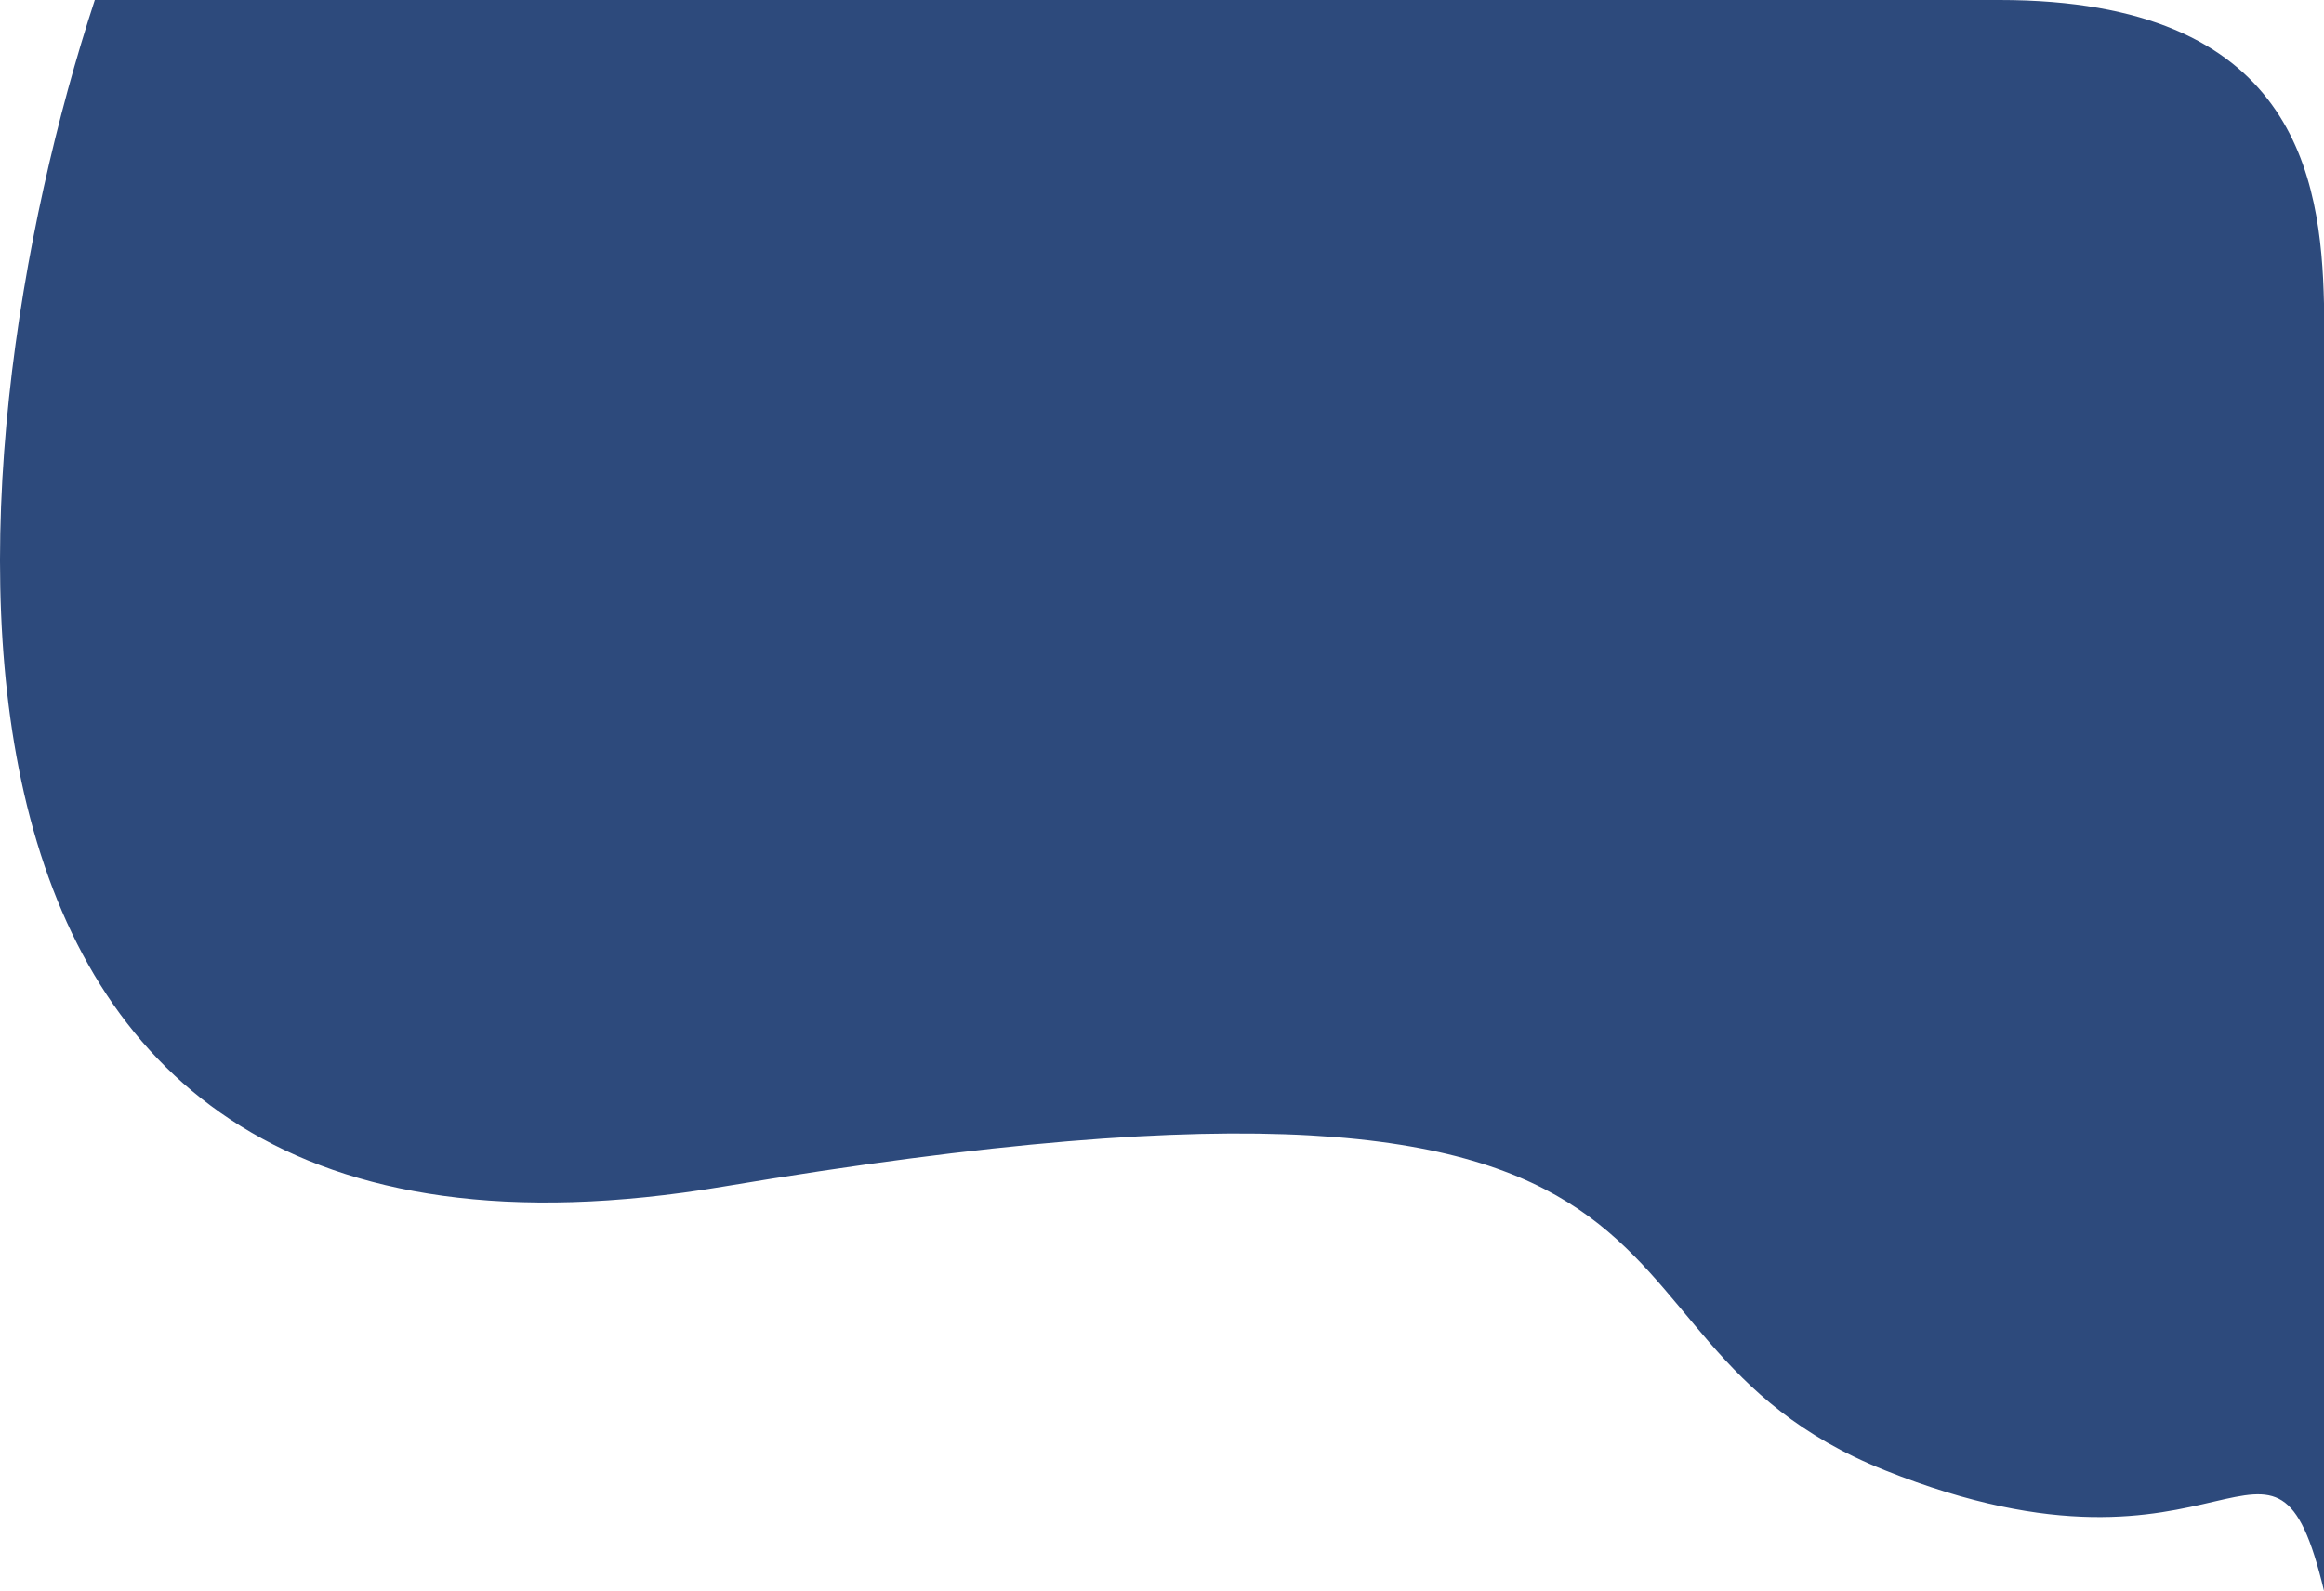
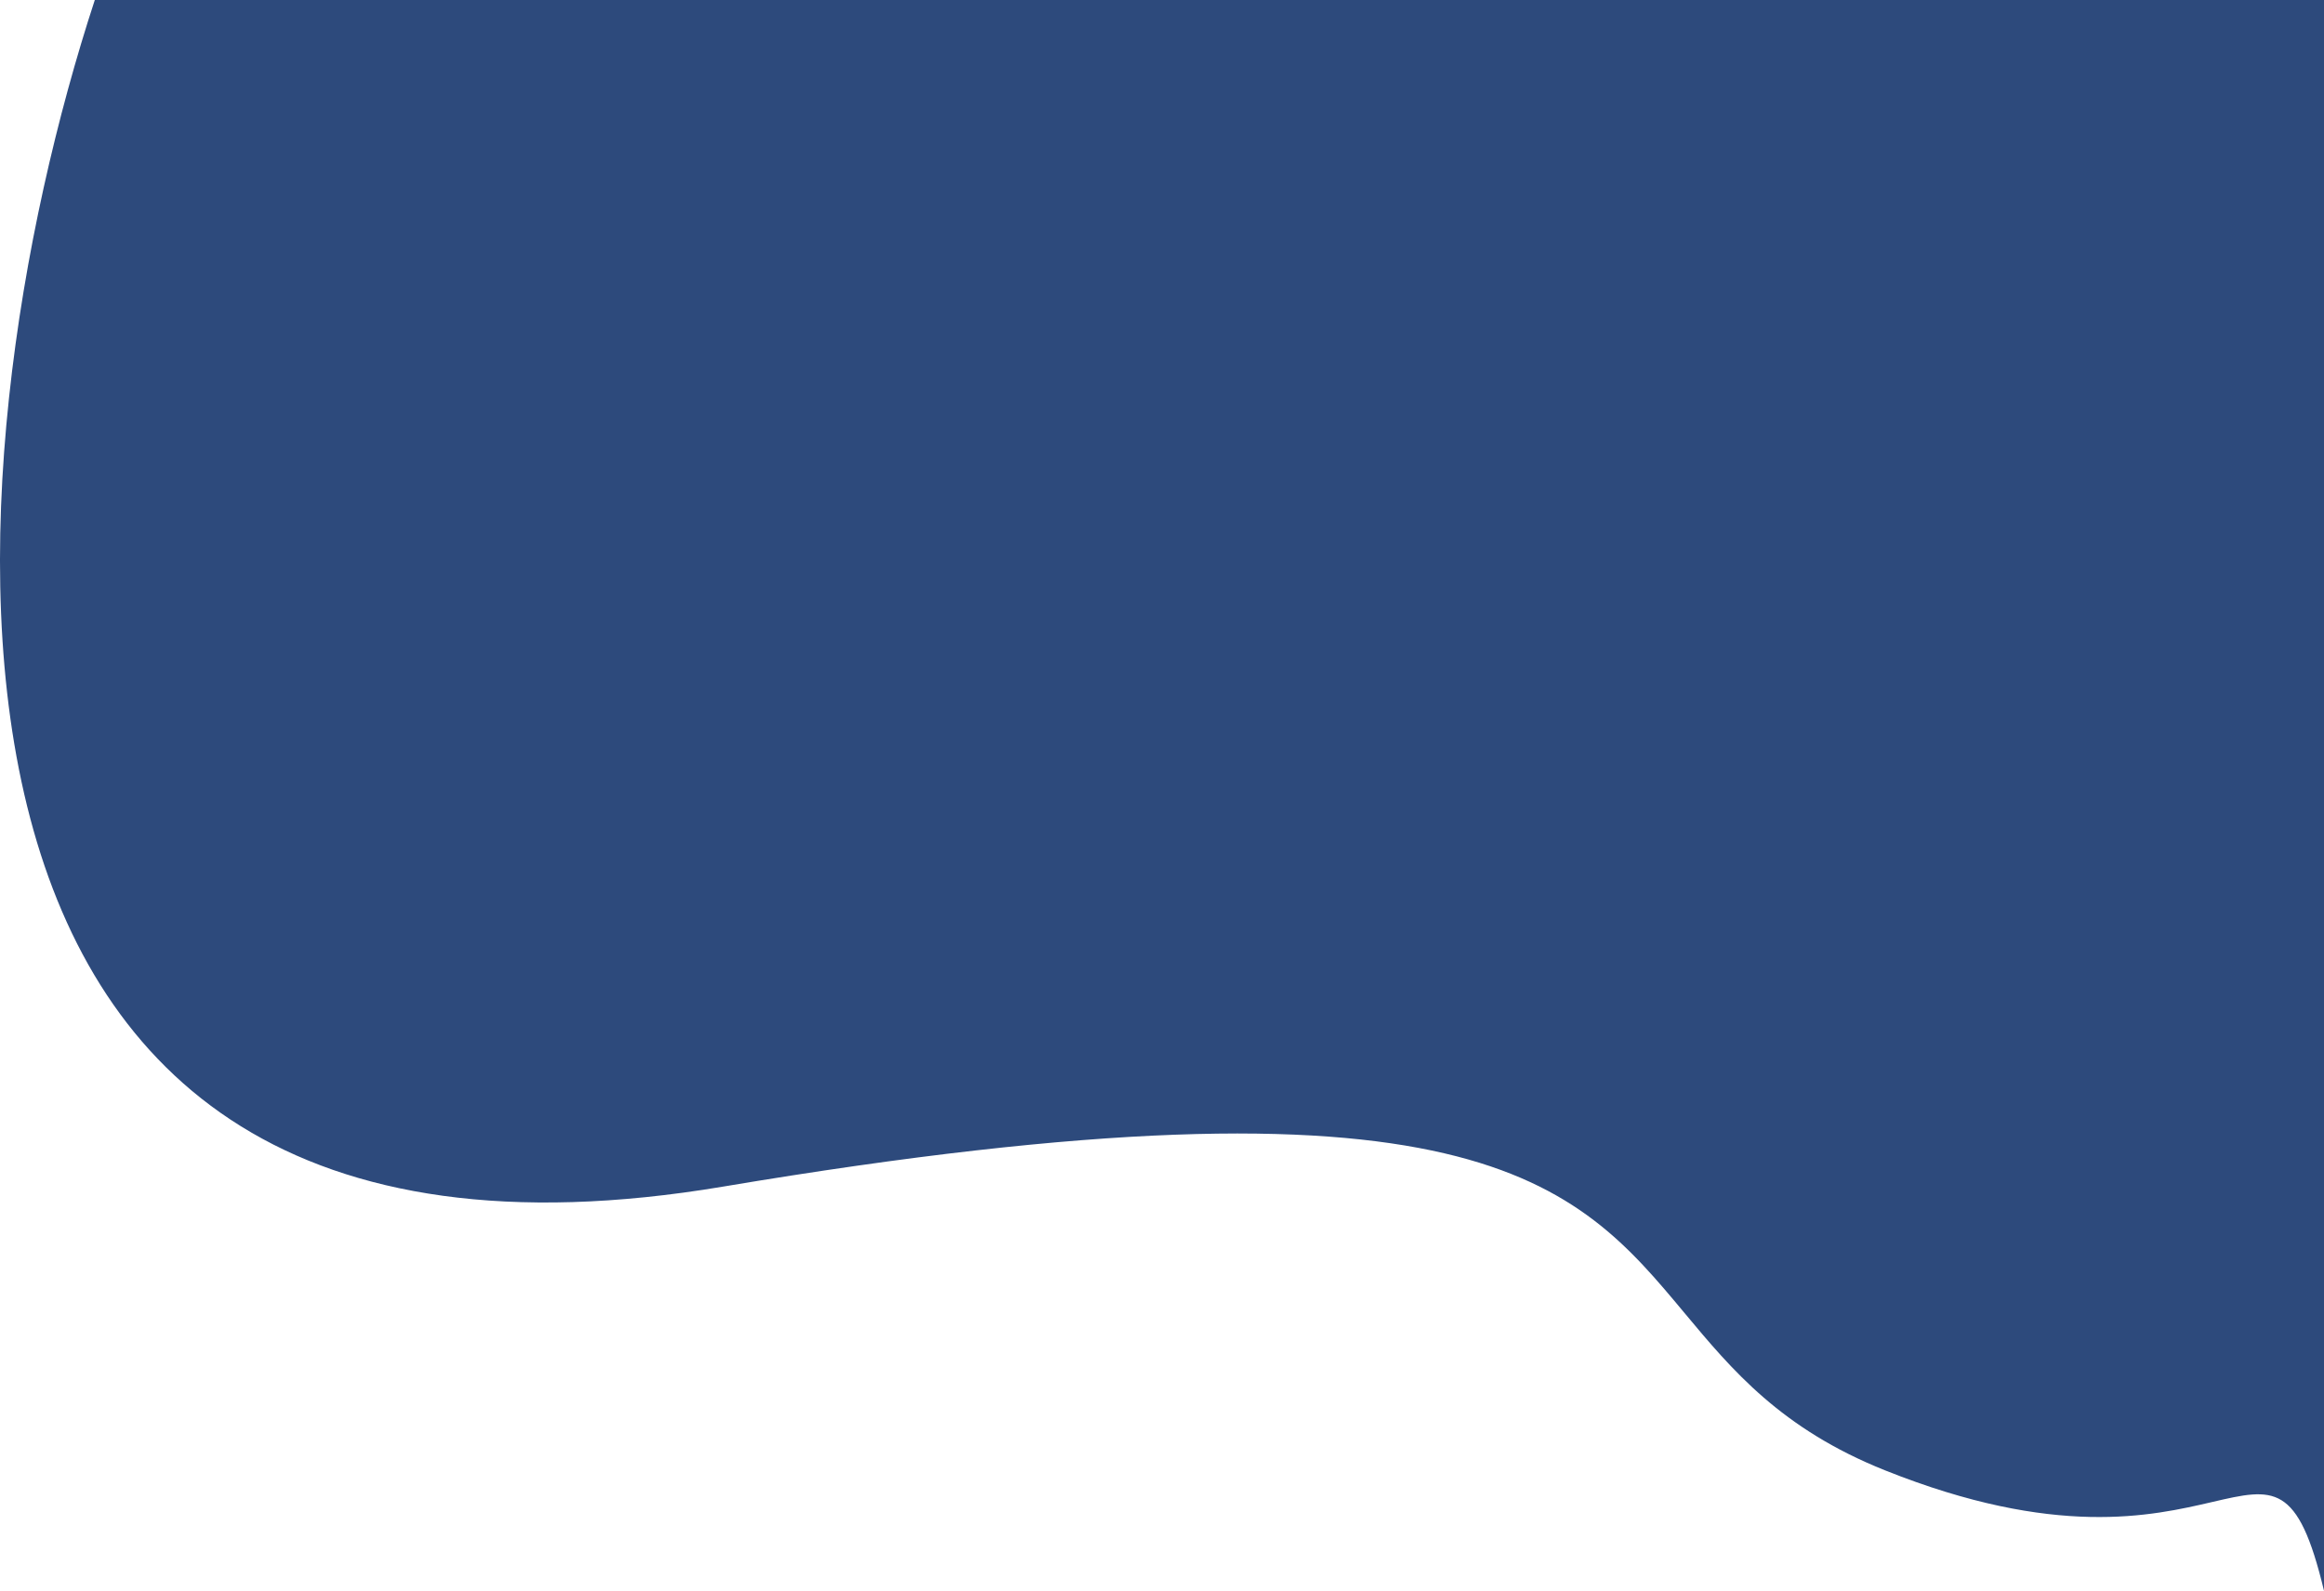
<svg xmlns="http://www.w3.org/2000/svg" width="222" height="152" viewBox="0 0 222 152" fill="none">
-   <path d="M69.075 113.384C-13.143 127.187 -5.196 43.546 9.056 0H191C219.283 0 221.726 16.95 222 29V152C217.067 131.459 212.956 153.643 180.069 140.497C147.182 127.351 171.847 96.13 69.075 113.384Z" fill="#2D4A7C" />
+   <path fill-rule="evenodd" clip-rule="evenodd" d="M9.056 0C-5.196 43.546 -13.143 127.187 69.075 113.384C140.81 101.34 150.457 112.915 160.925 125.475C165.454 130.909 170.137 136.527 180.069 140.497C196.337 147 205.564 144.858 211.332 143.519C217.224 142.15 219.507 141.62 222 152V48V29V0H191H182H9.056Z" fill="#2D4A7C" />
</svg>
